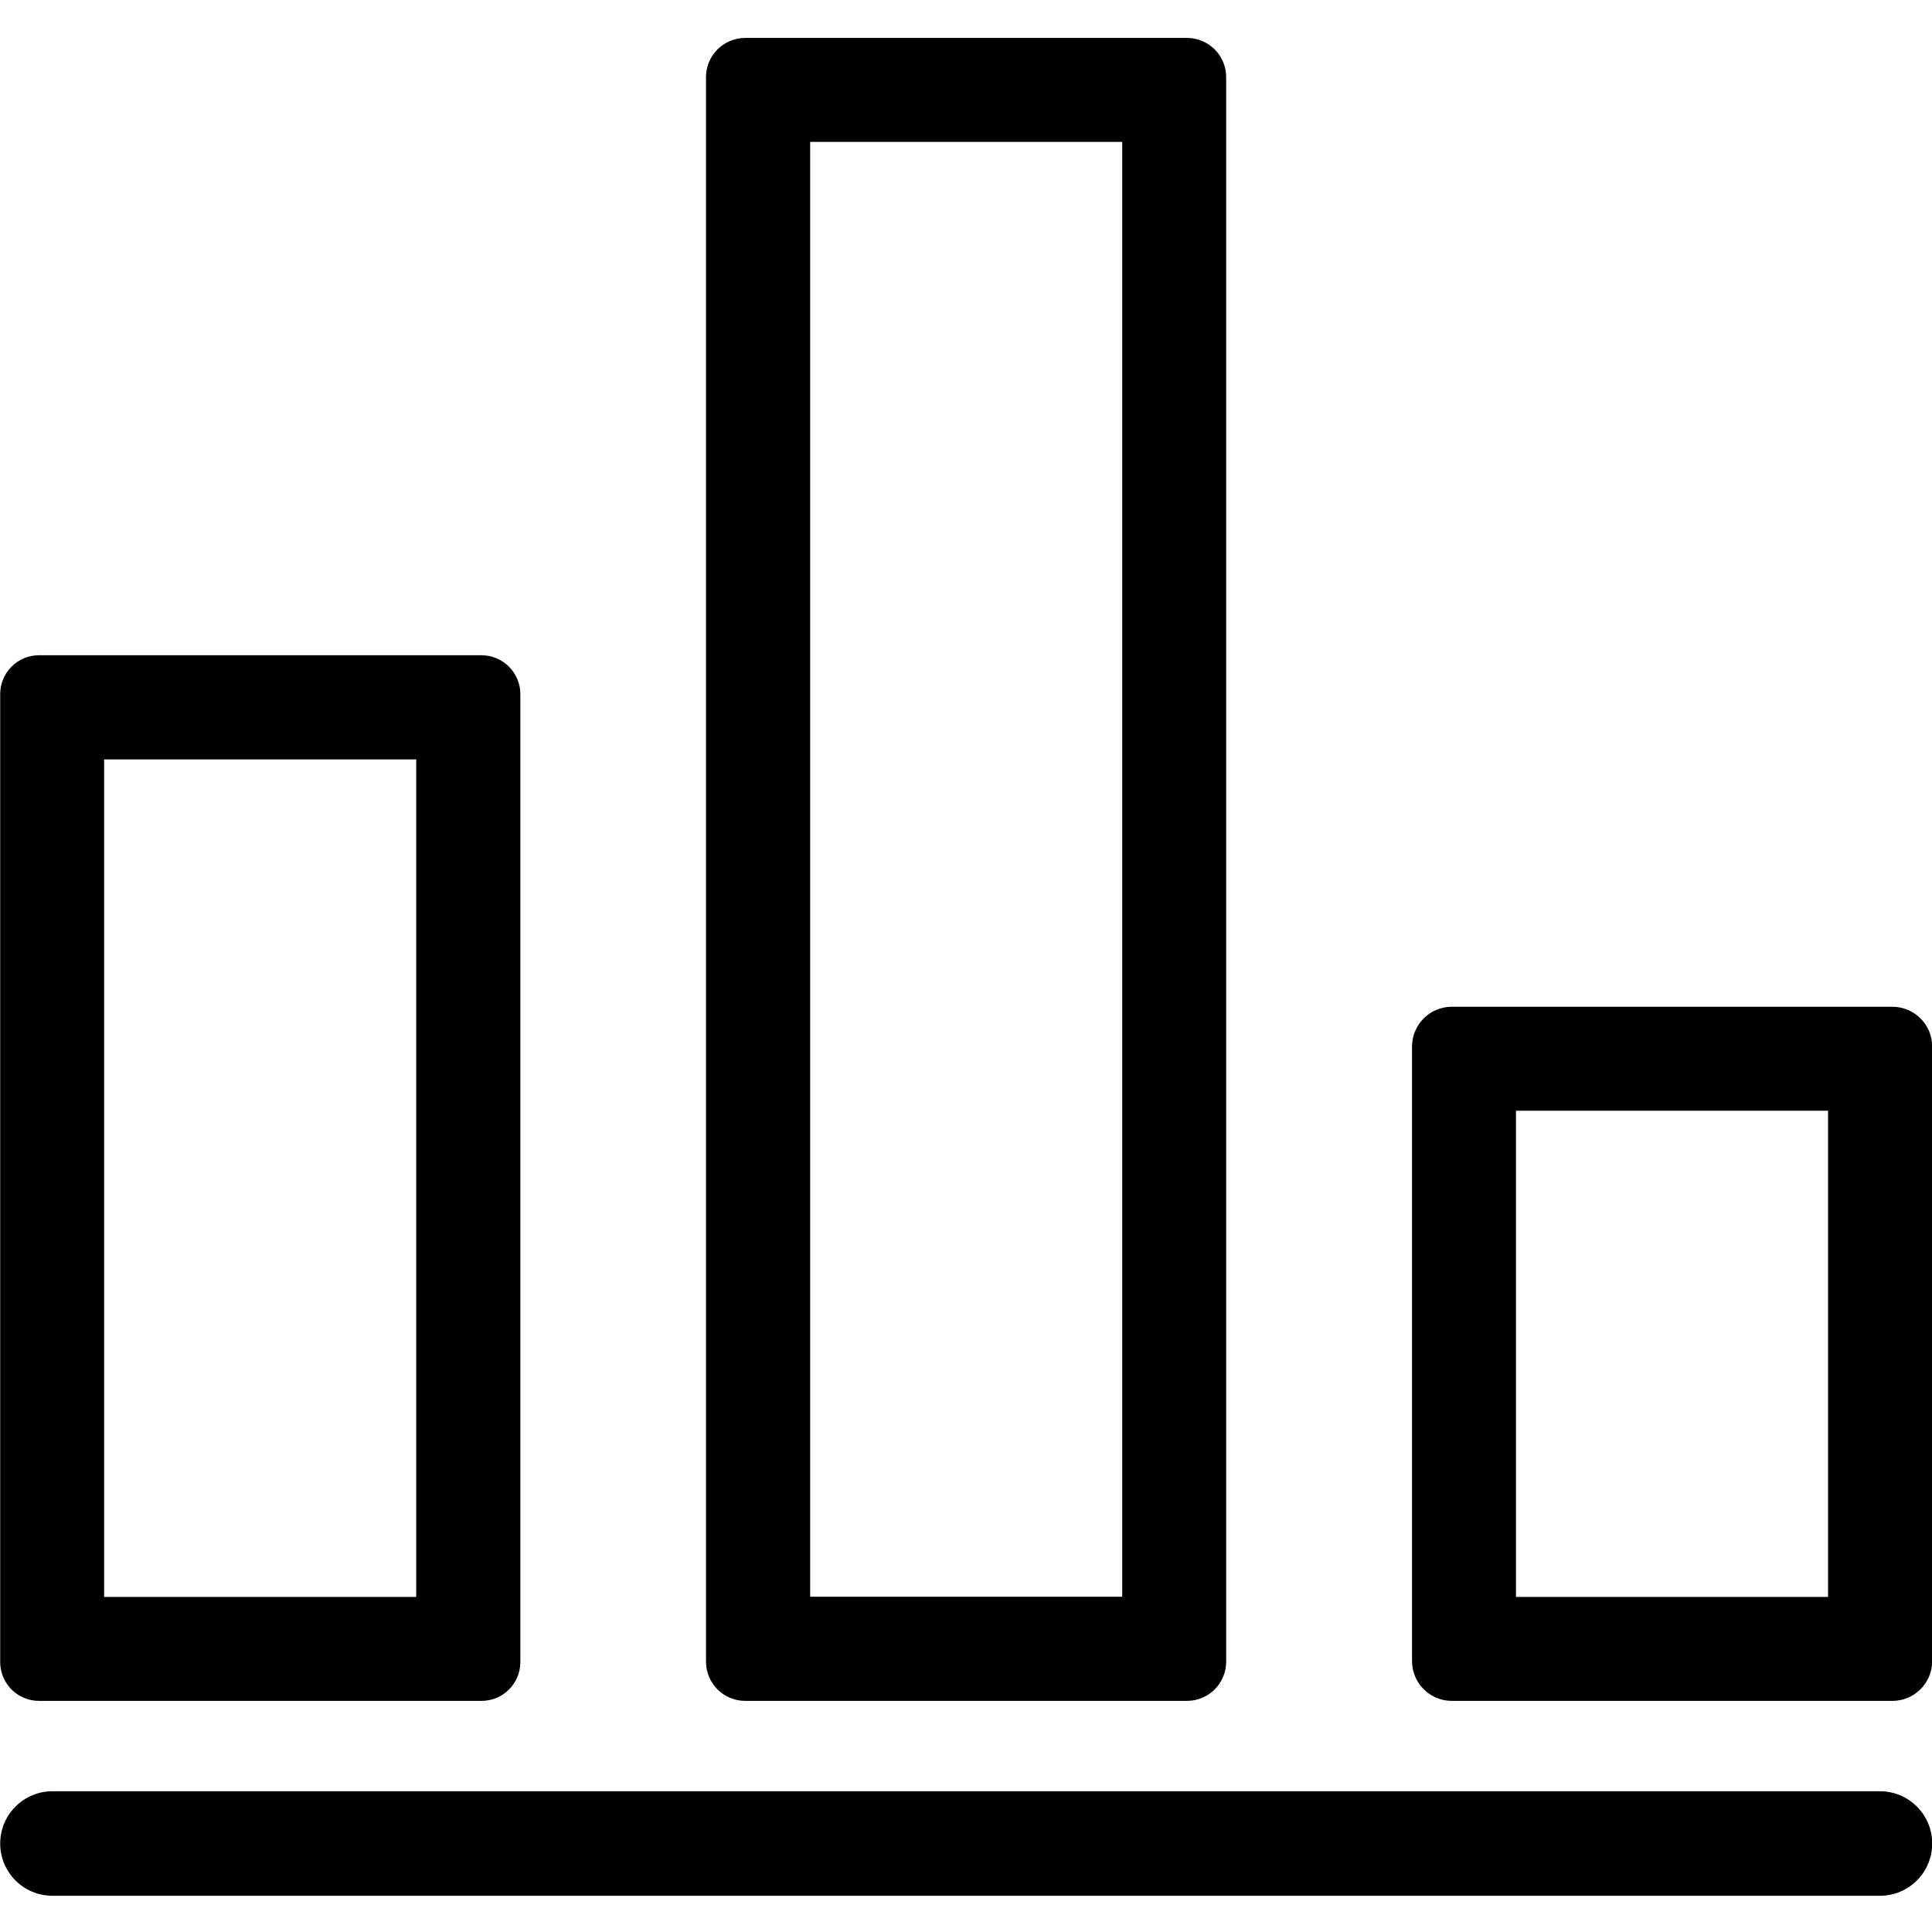
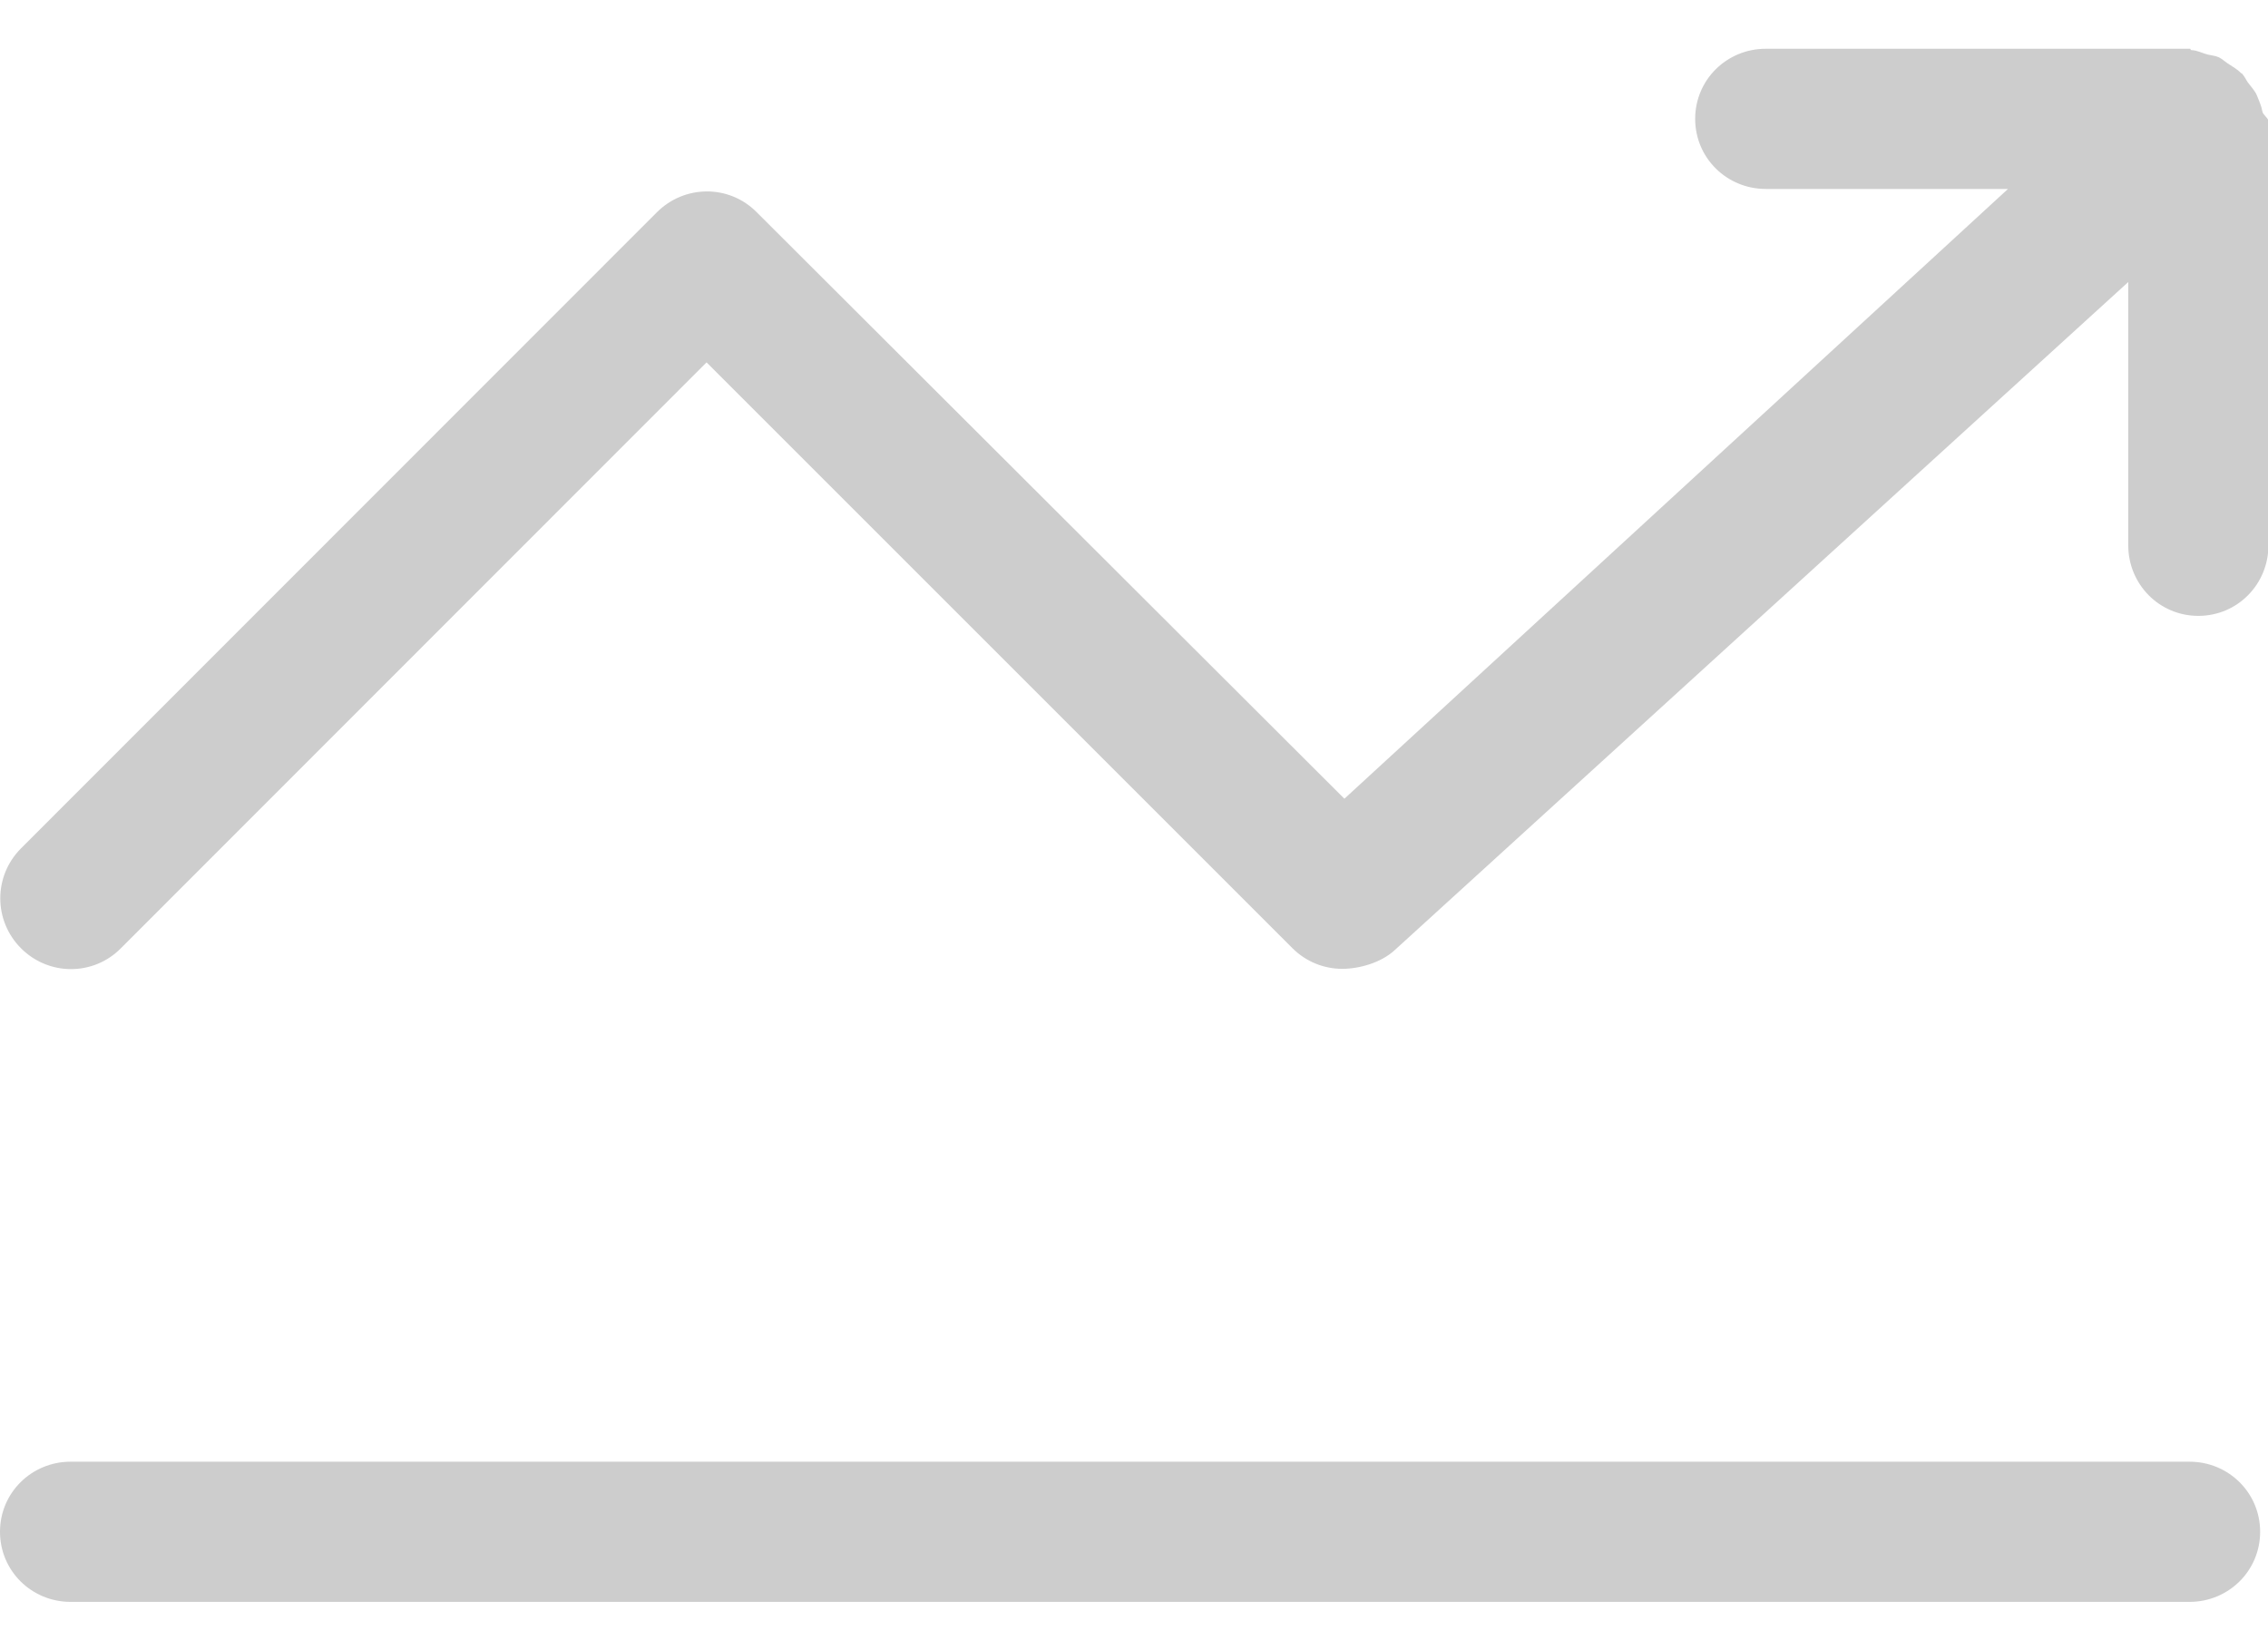
- <svg xmlns="http://www.w3.org/2000/svg" t="1559786537158" class="icon" style="" viewBox="0 0 1024 1024" version="1.1" p-id="5186" width="300" height="300">
+ <svg xmlns="http://www.w3.org/2000/svg" t="1571382762914" class="icon" viewBox="0 0 1408 1024" version="1.1" p-id="2906" width="550" height="400">
  <defs>
    <style type="text/css" />
  </defs>
-   <path d="M220.6 402.5v443.9H55.2V402.5h165.4m34.6-55.2H20.7C9.3 347.3 0.1 356.5 0.1 367.9v513c0 11.4 9.2 20.6 20.6 20.6h234.5c11.4 0 20.6-9.2 20.6-20.6v-513c0-11.4-9.3-20.6-20.6-20.6zM594.8 75.2v771.1H429.4V75.2h165.4m34.3-55.1H395c-11.5 0-20.8 9.3-20.8 20.8v839.8c0 11.5 9.3 20.8 20.8 20.8h234.1c11.5 0 20.8-9.3 20.8-20.8V40.9c0-11.5-9.3-20.8-20.8-20.8zM968.9 588.7v257.7H803.5V588.7h165.4m34-55.1H769.5c-11.7 0-21.1 9.5-21.1 21.1v325.7c0 11.7 9.5 21.1 21.1 21.1H1003c11.7 0 21.1-9.5 21.1-21.1V554.7c0-11.7-9.5-21.1-21.2-21.1zM996.4 1004.8H27.8c-15.3 0-27.7-12.4-27.7-27.7 0-15.3 12.4-27.7 27.7-27.7h968.6c15.3 0 27.7 12.4 27.7 27.7 0 15.3-12.4 27.7-27.7 27.7z" p-id="5187" />
+   <path d="M1359.256 907.546h-1315.392c-24.254 0-43.864 19.266-43.864 43.52 0 24.254 19.61 43.52 43.864 43.52h1315.392c24.254 0 43.864-19.266 43.864-43.52 0-24.254-19.61-43.52-43.864-43.52z m45.24-838.397c-0.516-3.268-2.064-6.537-3.268-9.633-1.204-3.096-3.784-5.676-5.676-8.257-1.204-1.72-2.064-3.784-3.612-5.504-0.172-0.172-0.688-0.344-0.86-0.516-2.236-2.408-5.332-3.956-8.085-5.848-2.064-1.376-3.784-3.096-5.848-3.956-2.064-0.86-4.3-1.032-6.537-1.548-3.44-0.86-6.709-2.752-10.149-2.752-0.344 0-0.688-0.86-0.86-0.86H1096.246c-24.254 0-43.864 19.266-43.864 43.52 0 24.254 19.61 43.52 43.864 43.52h150.34L834.612 495.917 469.599 131.591c-17.201-17.201-44.896-16.857-61.925 0.344l-394.6 394.772c-17.201 17.201-17.201 44.896 0 62.097s44.896 17.201 61.925 0L438.636 224.994l363.638 363.638c8.601 8.601 19.782 12.901 30.963 12.901 10.665 0 24.082-3.784 32.511-11.525L1321.24 175.11v163.413c0 24.254 19.266 43.864 43.52 43.864 24.254 0 43.52-19.61 43.52-43.864v-263.182c0-2.064-3.44-3.956-3.784-6.193z m0 0" p-id="2907" fill="#cdcdcd" />
</svg>
